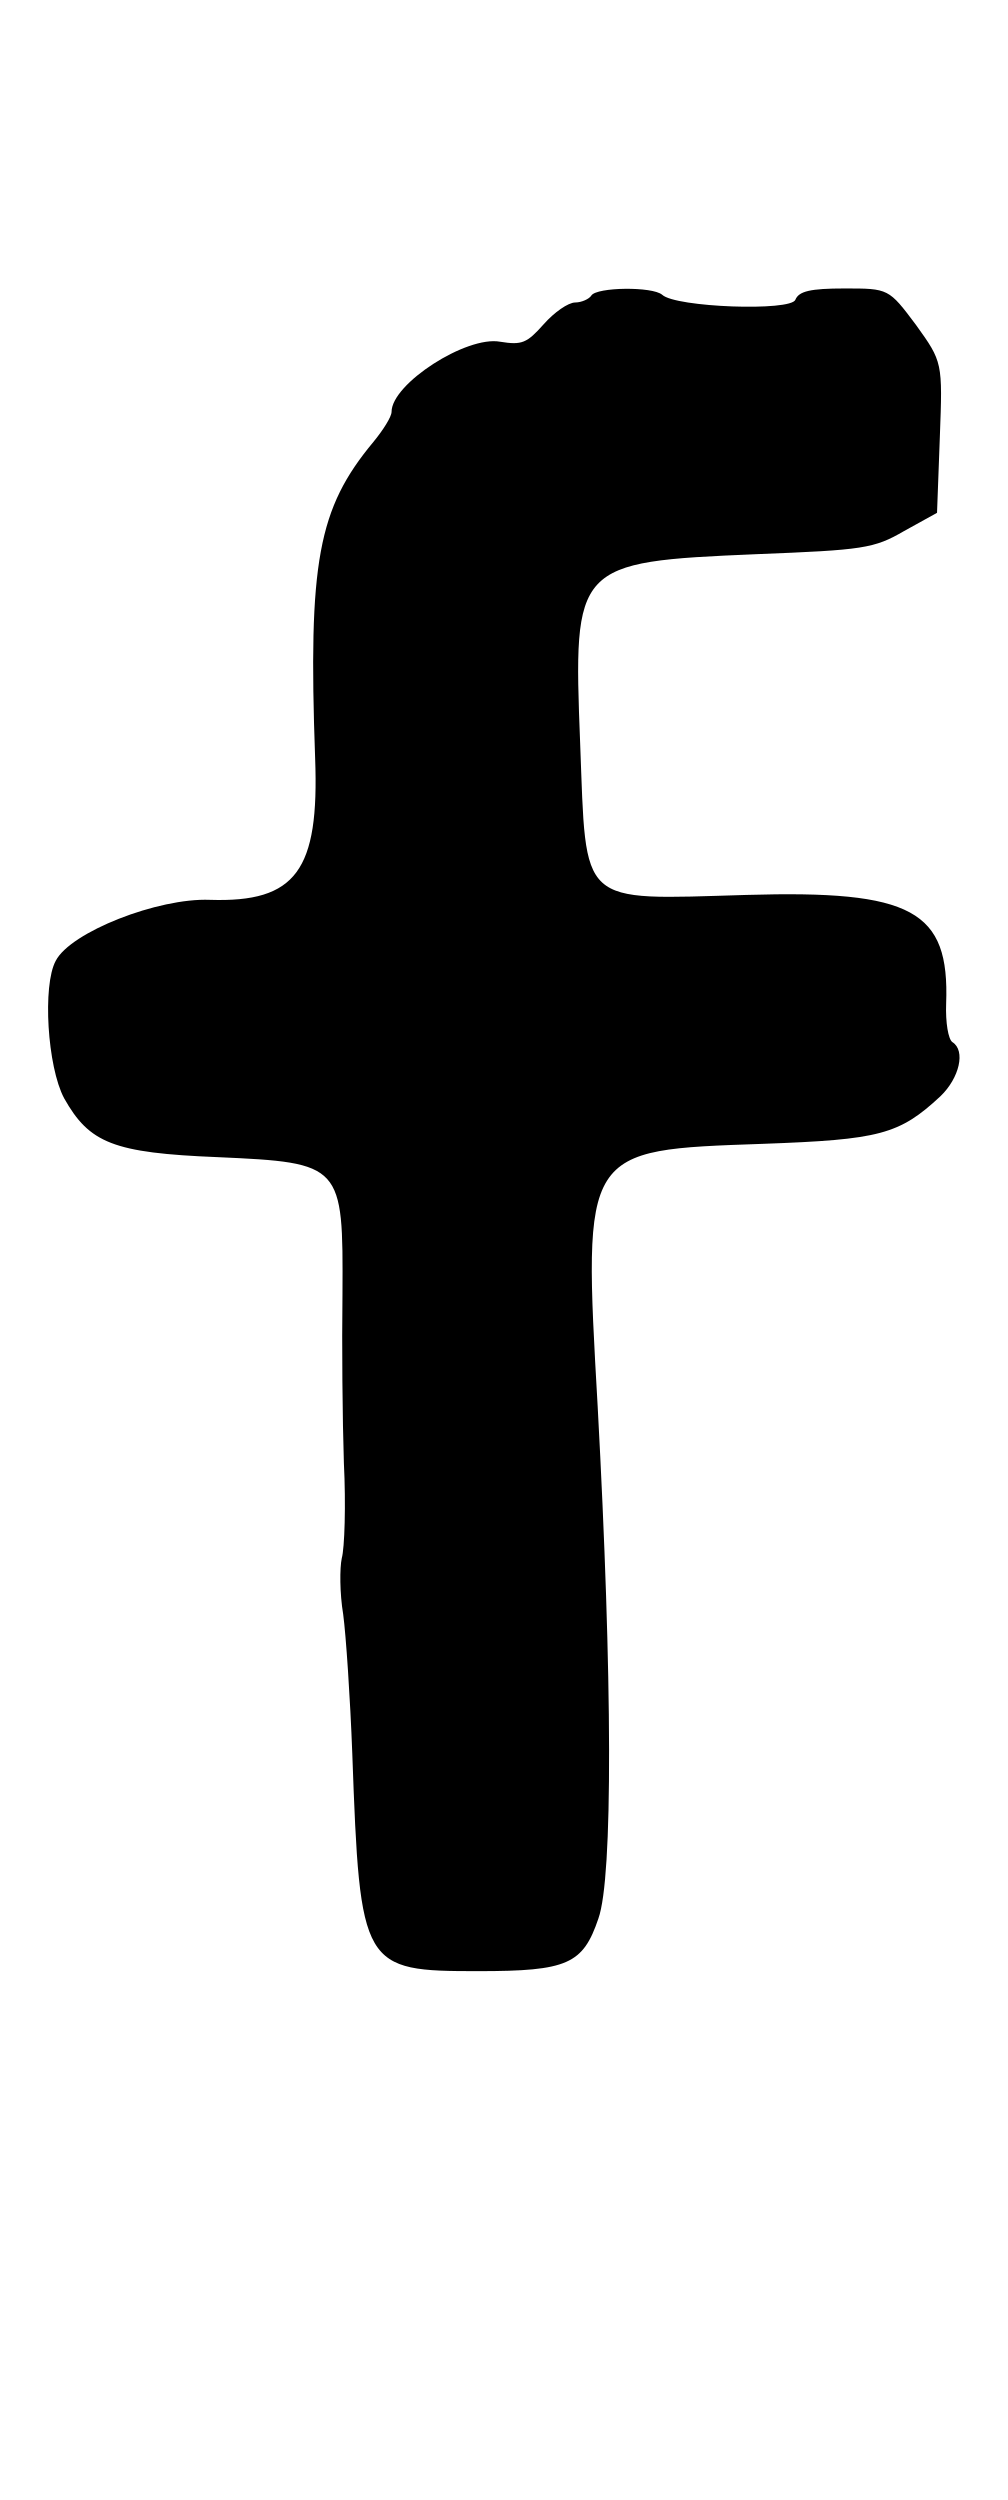
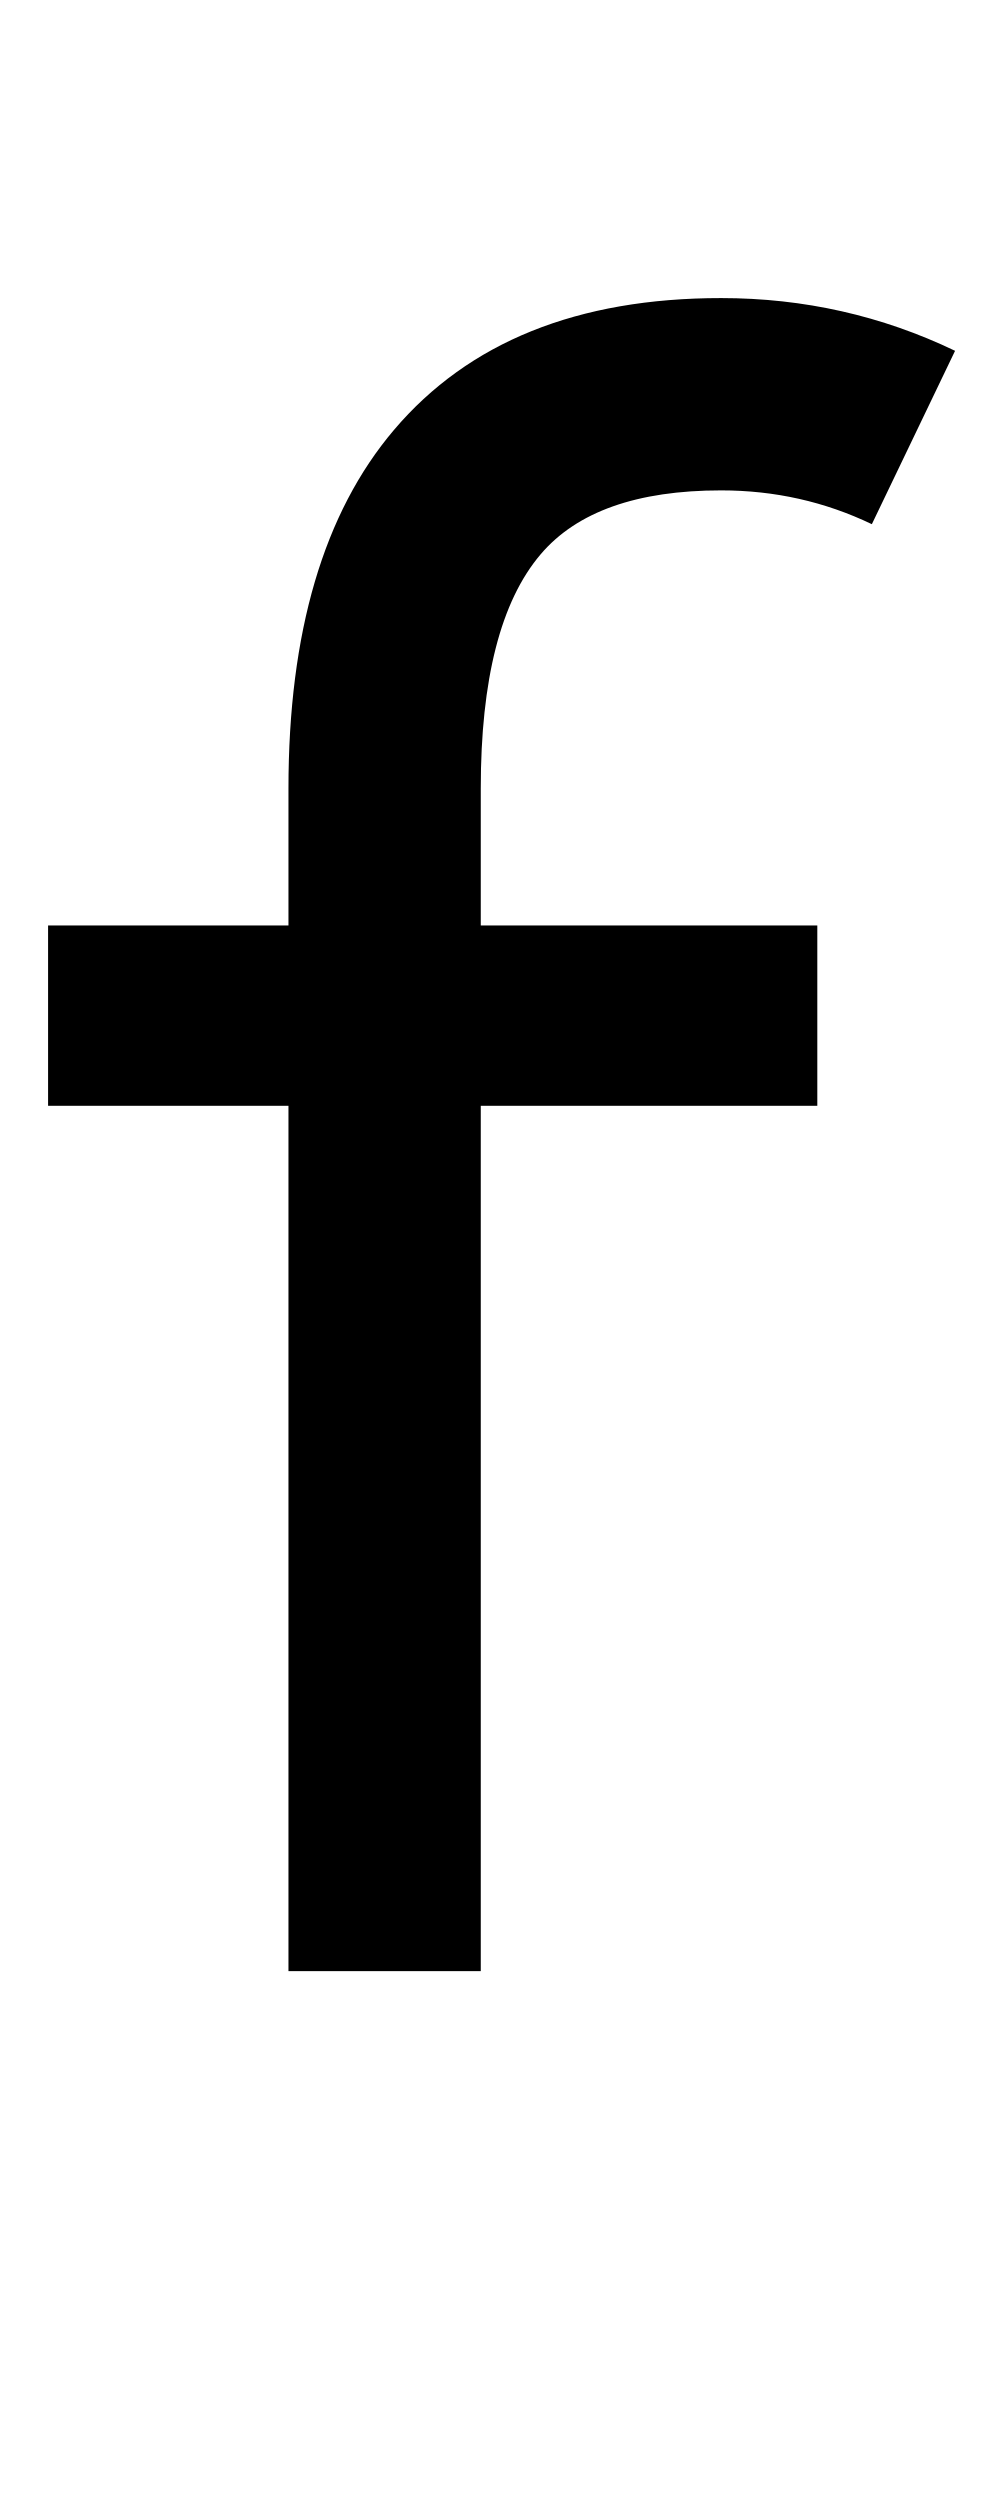
- <svg xmlns="http://www.w3.org/2000/svg" viewBox="-20 -820 419.167 1040">
-   <path transform="scale(1,-1)" d="M226.013 697.083C225.138 695.625 221.929 694.167 219.304 694.167C216.388 694.167 210.554 690.083 206.179 685.125C199.179 677.25 197.138 676.375 188.096 677.833C174.096 680.458 142.888 660.333 142.888 648.667C142.888 646.625 139.388 641.083 135.304 636.125C112.263 608.417 108.179 586.25 111.096 504.583C112.846 457.917 103.221 444.5 67.346 445.667C45.763 446.542 9.304 432.25 3.179 420.292C-2.362 410.083 -0.321 376.25 6.679 363.125C17.179 344.458 27.096 340.375 70.554 338.625C122.471 336.292 122.763 335.708 122.471 281.75C122.179 260.75 122.471 229.25 123.054 211.458C123.929 193.958 123.346 175.875 122.179 171.792C121.304 167.708 121.304 157.208 122.763 148.458C123.929 139.708 125.679 113.75 126.554 90.417C129.763 1.167 130.638 0.0 179.054 0.0C216.096 0.0 222.513 2.917 228.929 21.875C235.054 39.083 234.763 121.625 228.638 234.792C222.513 342.417 222.221 341.542 297.471 344.167C345.888 345.917 354.054 347.958 371.263 364.0C379.138 371.583 381.763 382.958 376.221 386.458C374.471 387.625 373.304 394.625 373.596 402.5C375.054 441.292 359.596 449.75 290.471 447.708C220.179 445.667 223.971 442.458 221.346 510.708C218.429 585.375 219.013 586.25 294.554 589.458C339.179 591.208 343.554 591.792 356.096 599.083L369.804 606.667L370.971 638.167C372.138 669.375 372.138 669.375 361.054 684.833C349.679 700.0 349.679 700.0 331.304 700.0C317.013 700.0 312.346 698.833 310.888 695.333C309.138 690.375 261.013 692.125 255.471 697.375C251.388 700.875 228.346 700.583 226.013 697.083Z" />
+ <svg xmlns="http://www.w3.org/2000/svg" viewBox="-20 -820 417.309 1040">
+   <path transform="scale(1,-1)" d="M180 0V360H320V435H180V492Q180 560.058 204.873 589.368Q227.474 616 280 616Q313.397 616 342.691 601.939L377.309 674.061Q331.603 696 280 696Q190.439 696 143.877 641.132Q100 589.428 100 492V435H0V360H100V0Z" />
</svg>
